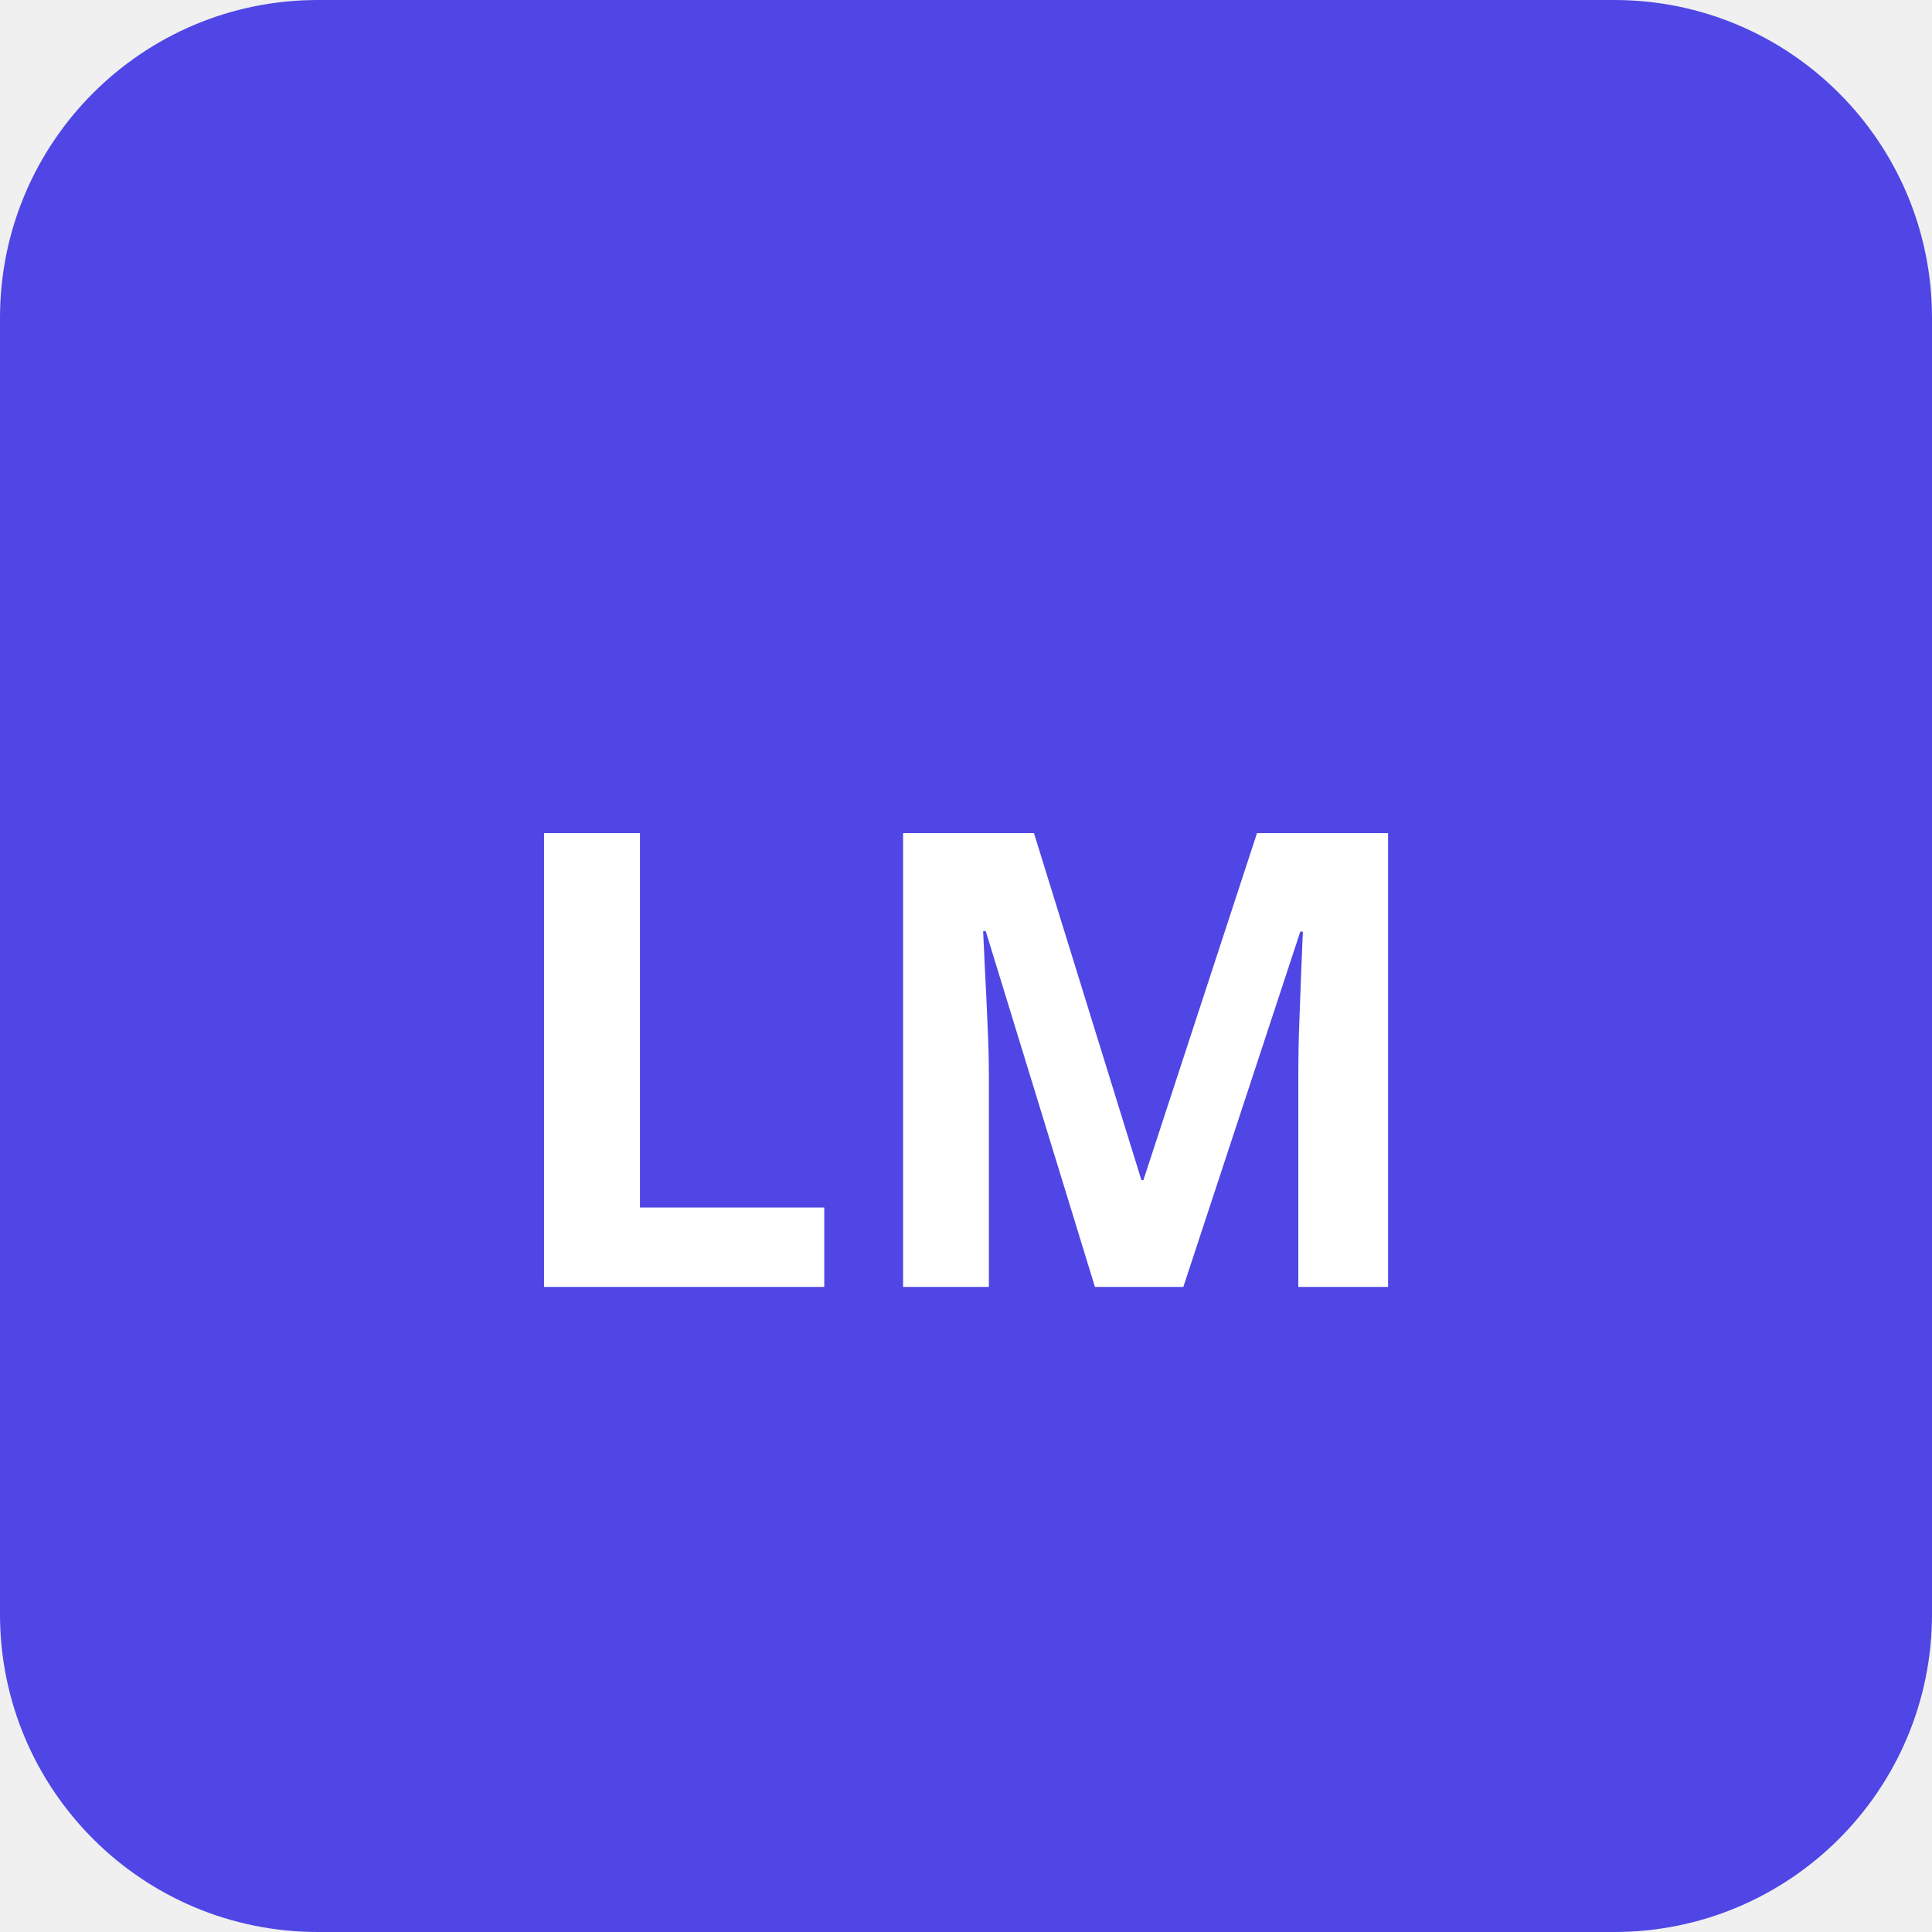
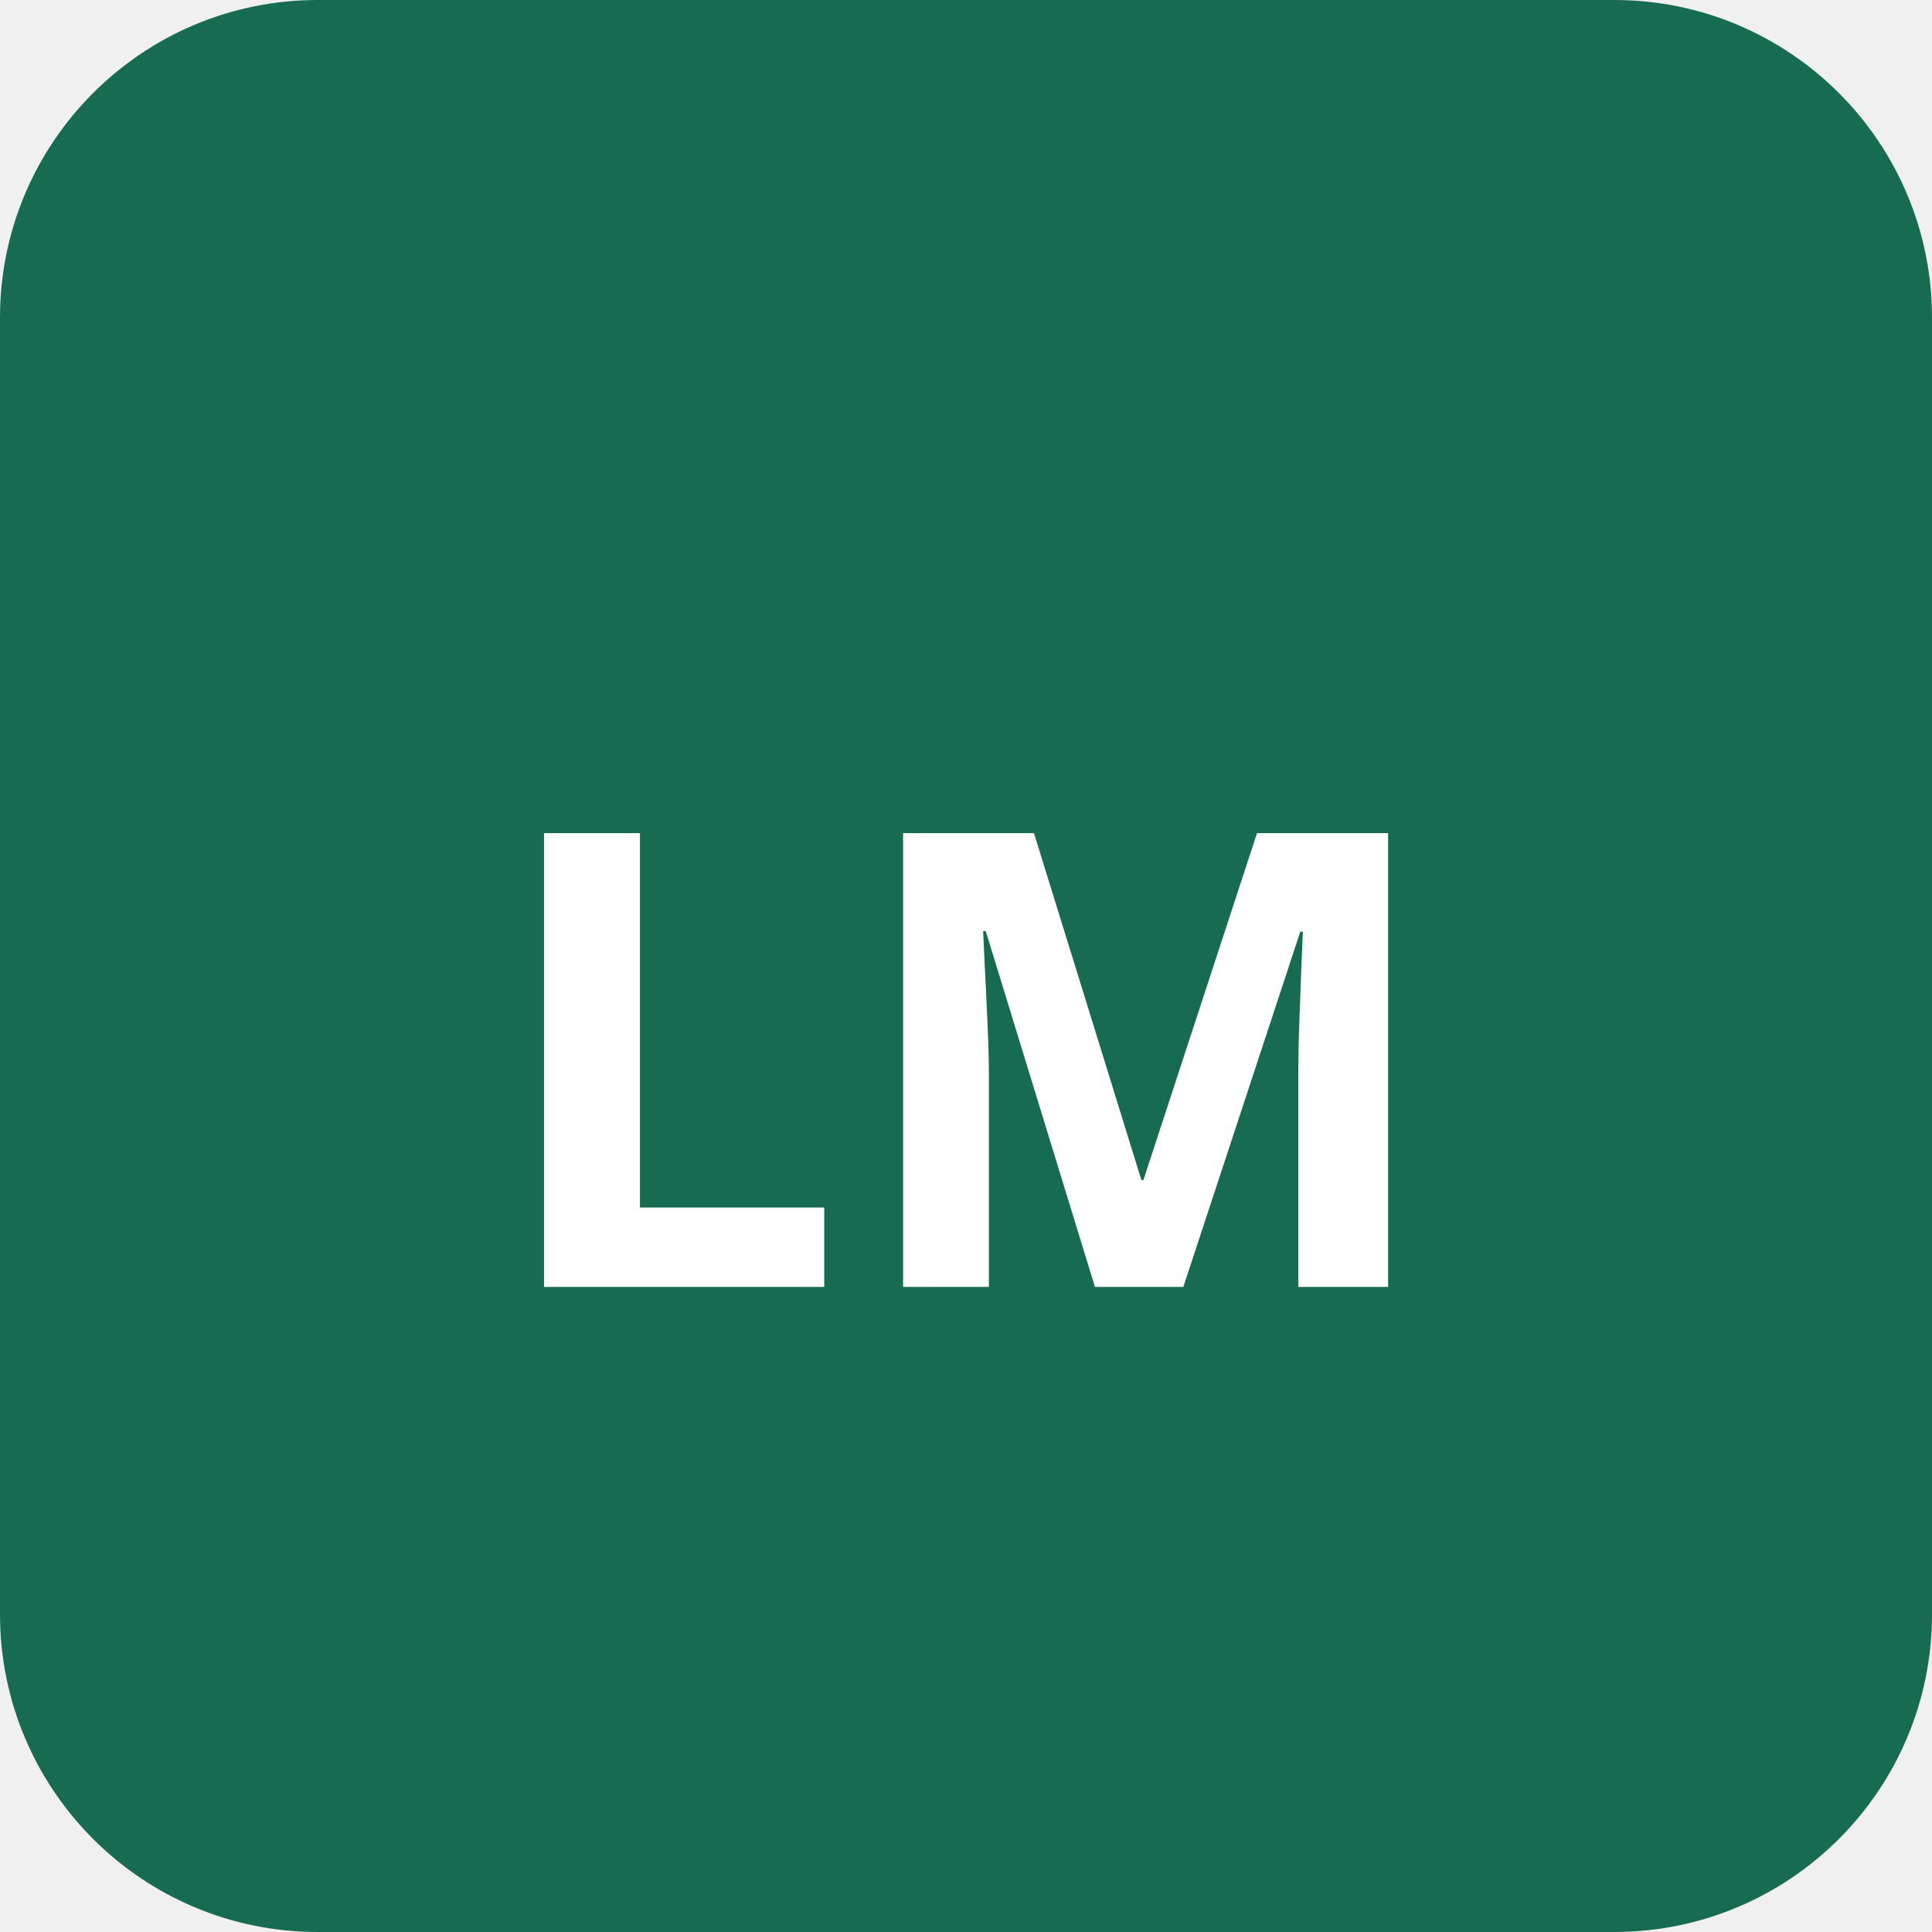
<svg xmlns="http://www.w3.org/2000/svg" viewBox="0 0 152 152">
-   <rect width="152" height="152" rx="25" fill="#4f46e5" />
+   <rect width="152" height="152" rx="25" fill="#176B51" />
  <text x="50%" y="55%" dominant-baseline="middle" text-anchor="middle" fill="white" font-size="50" font-weight="bold" font-family="system-ui">LM</text>
</svg>
